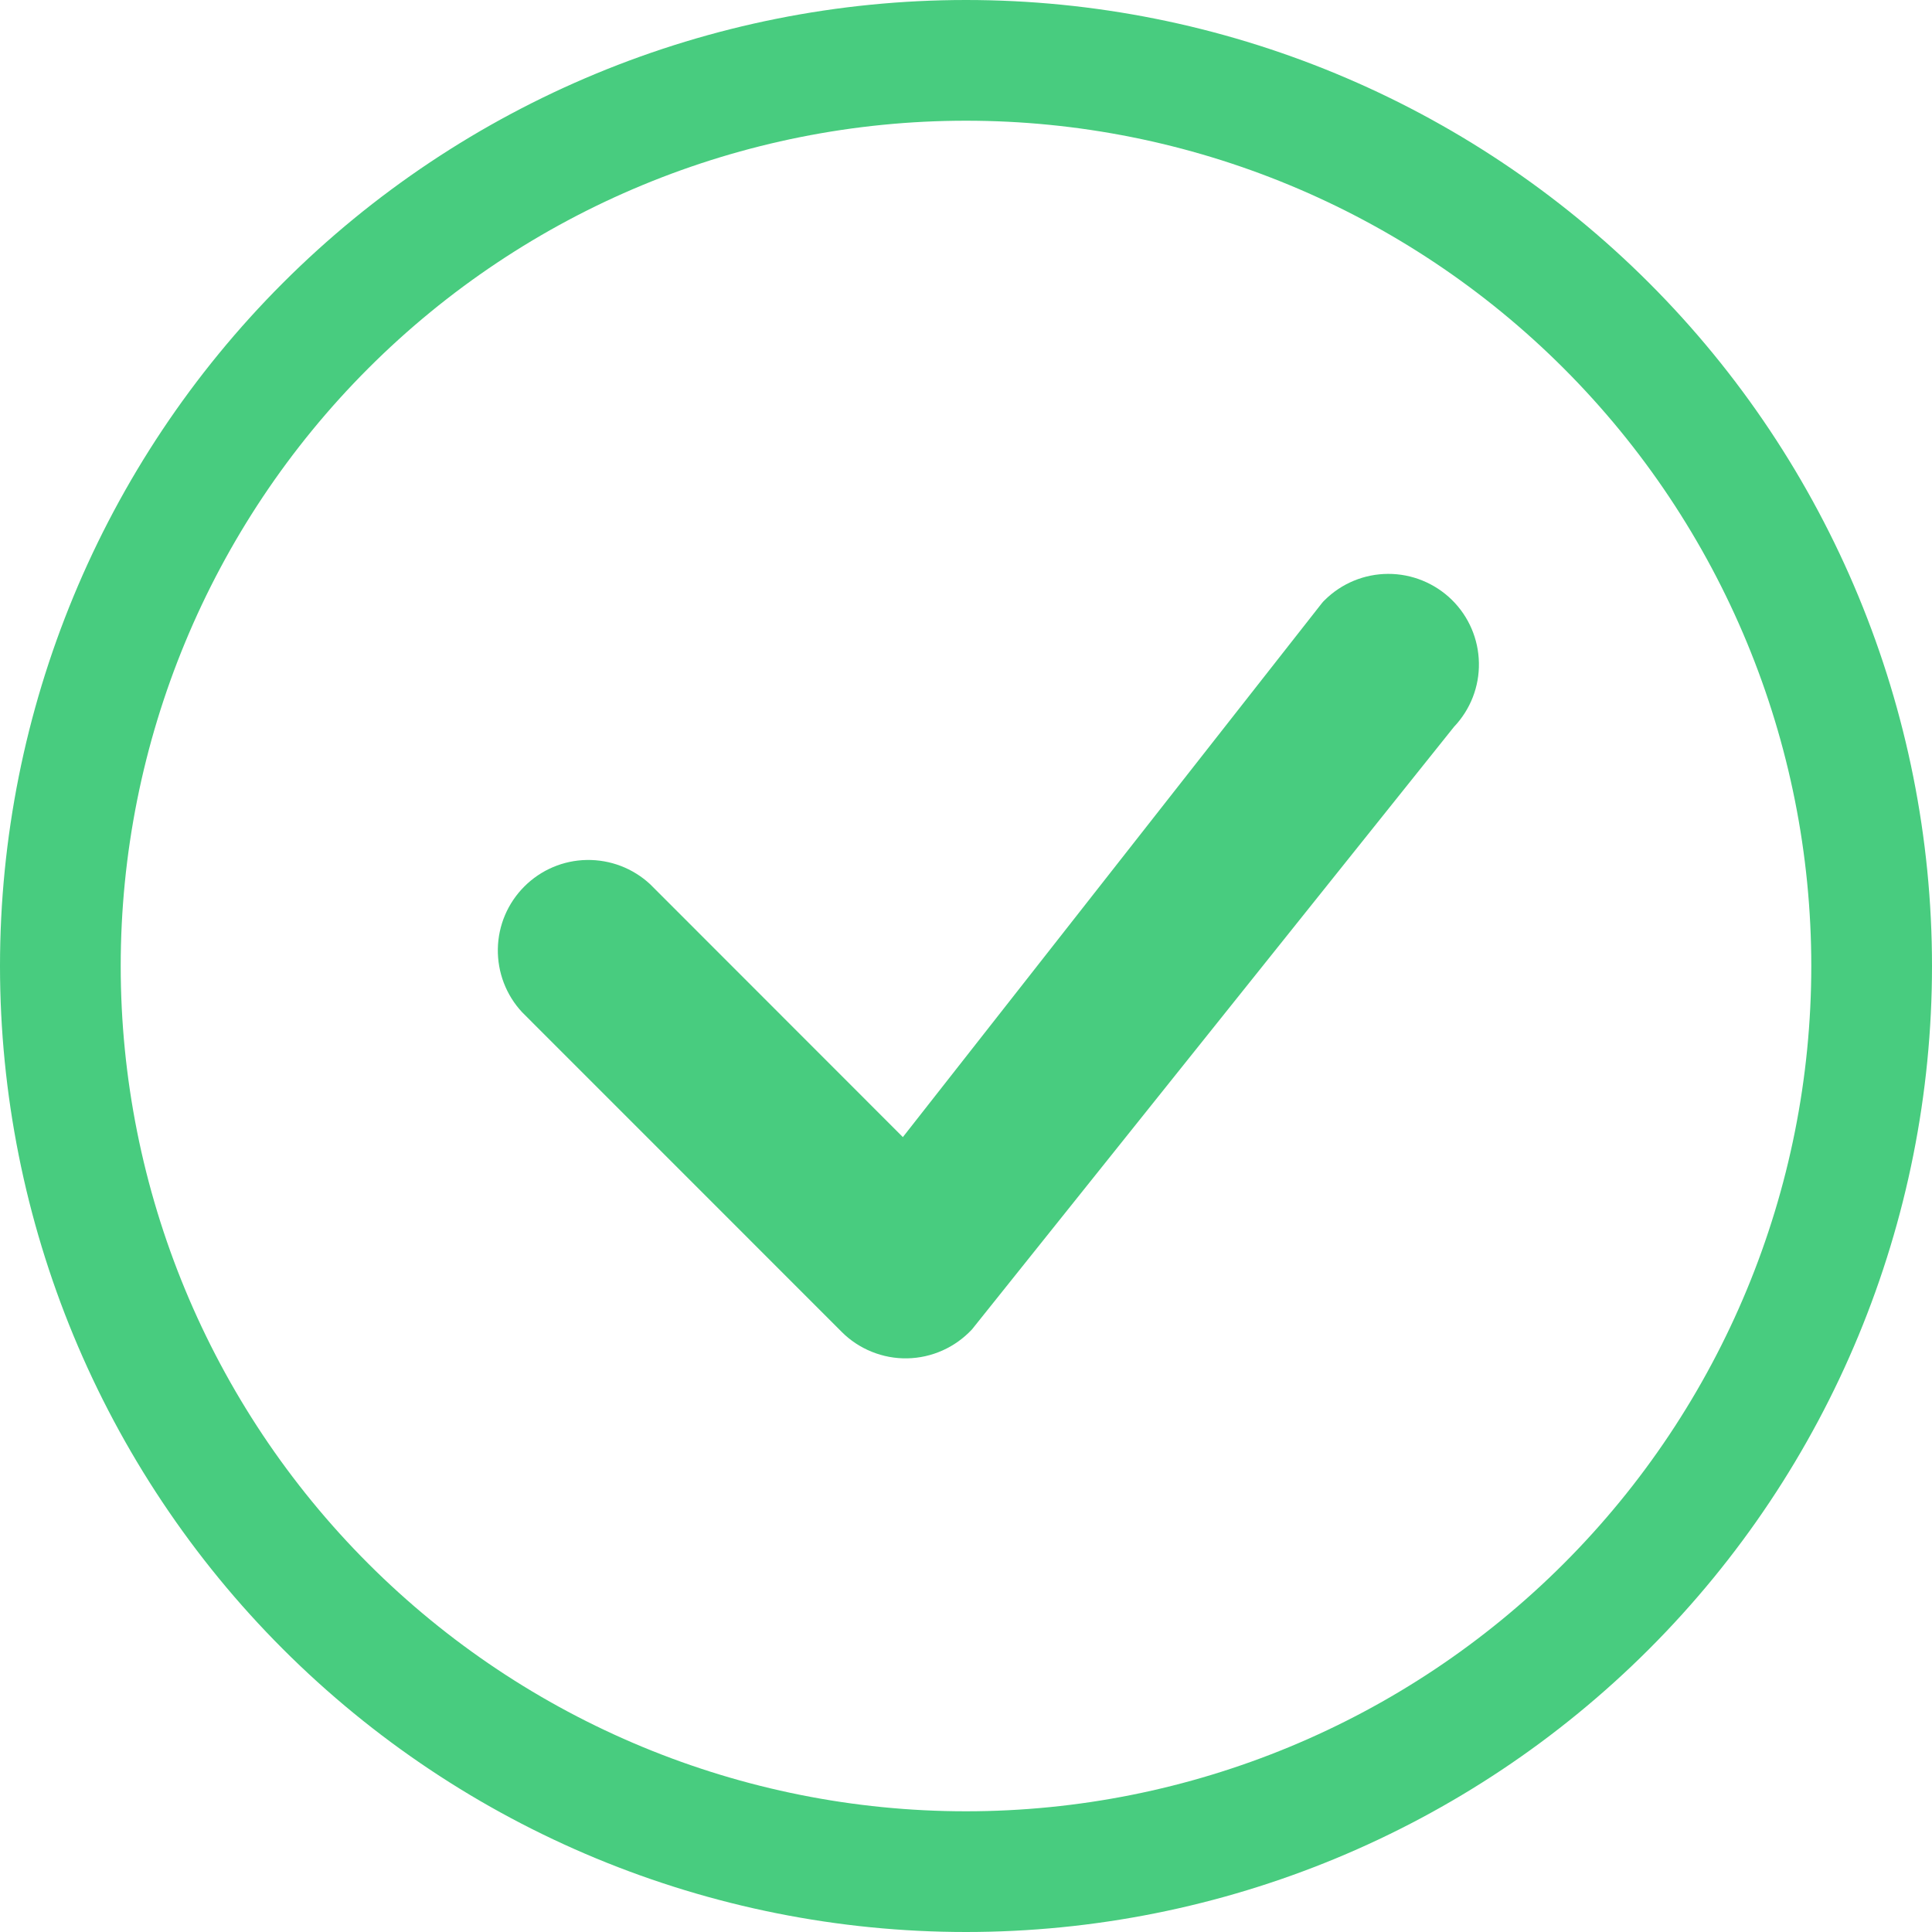
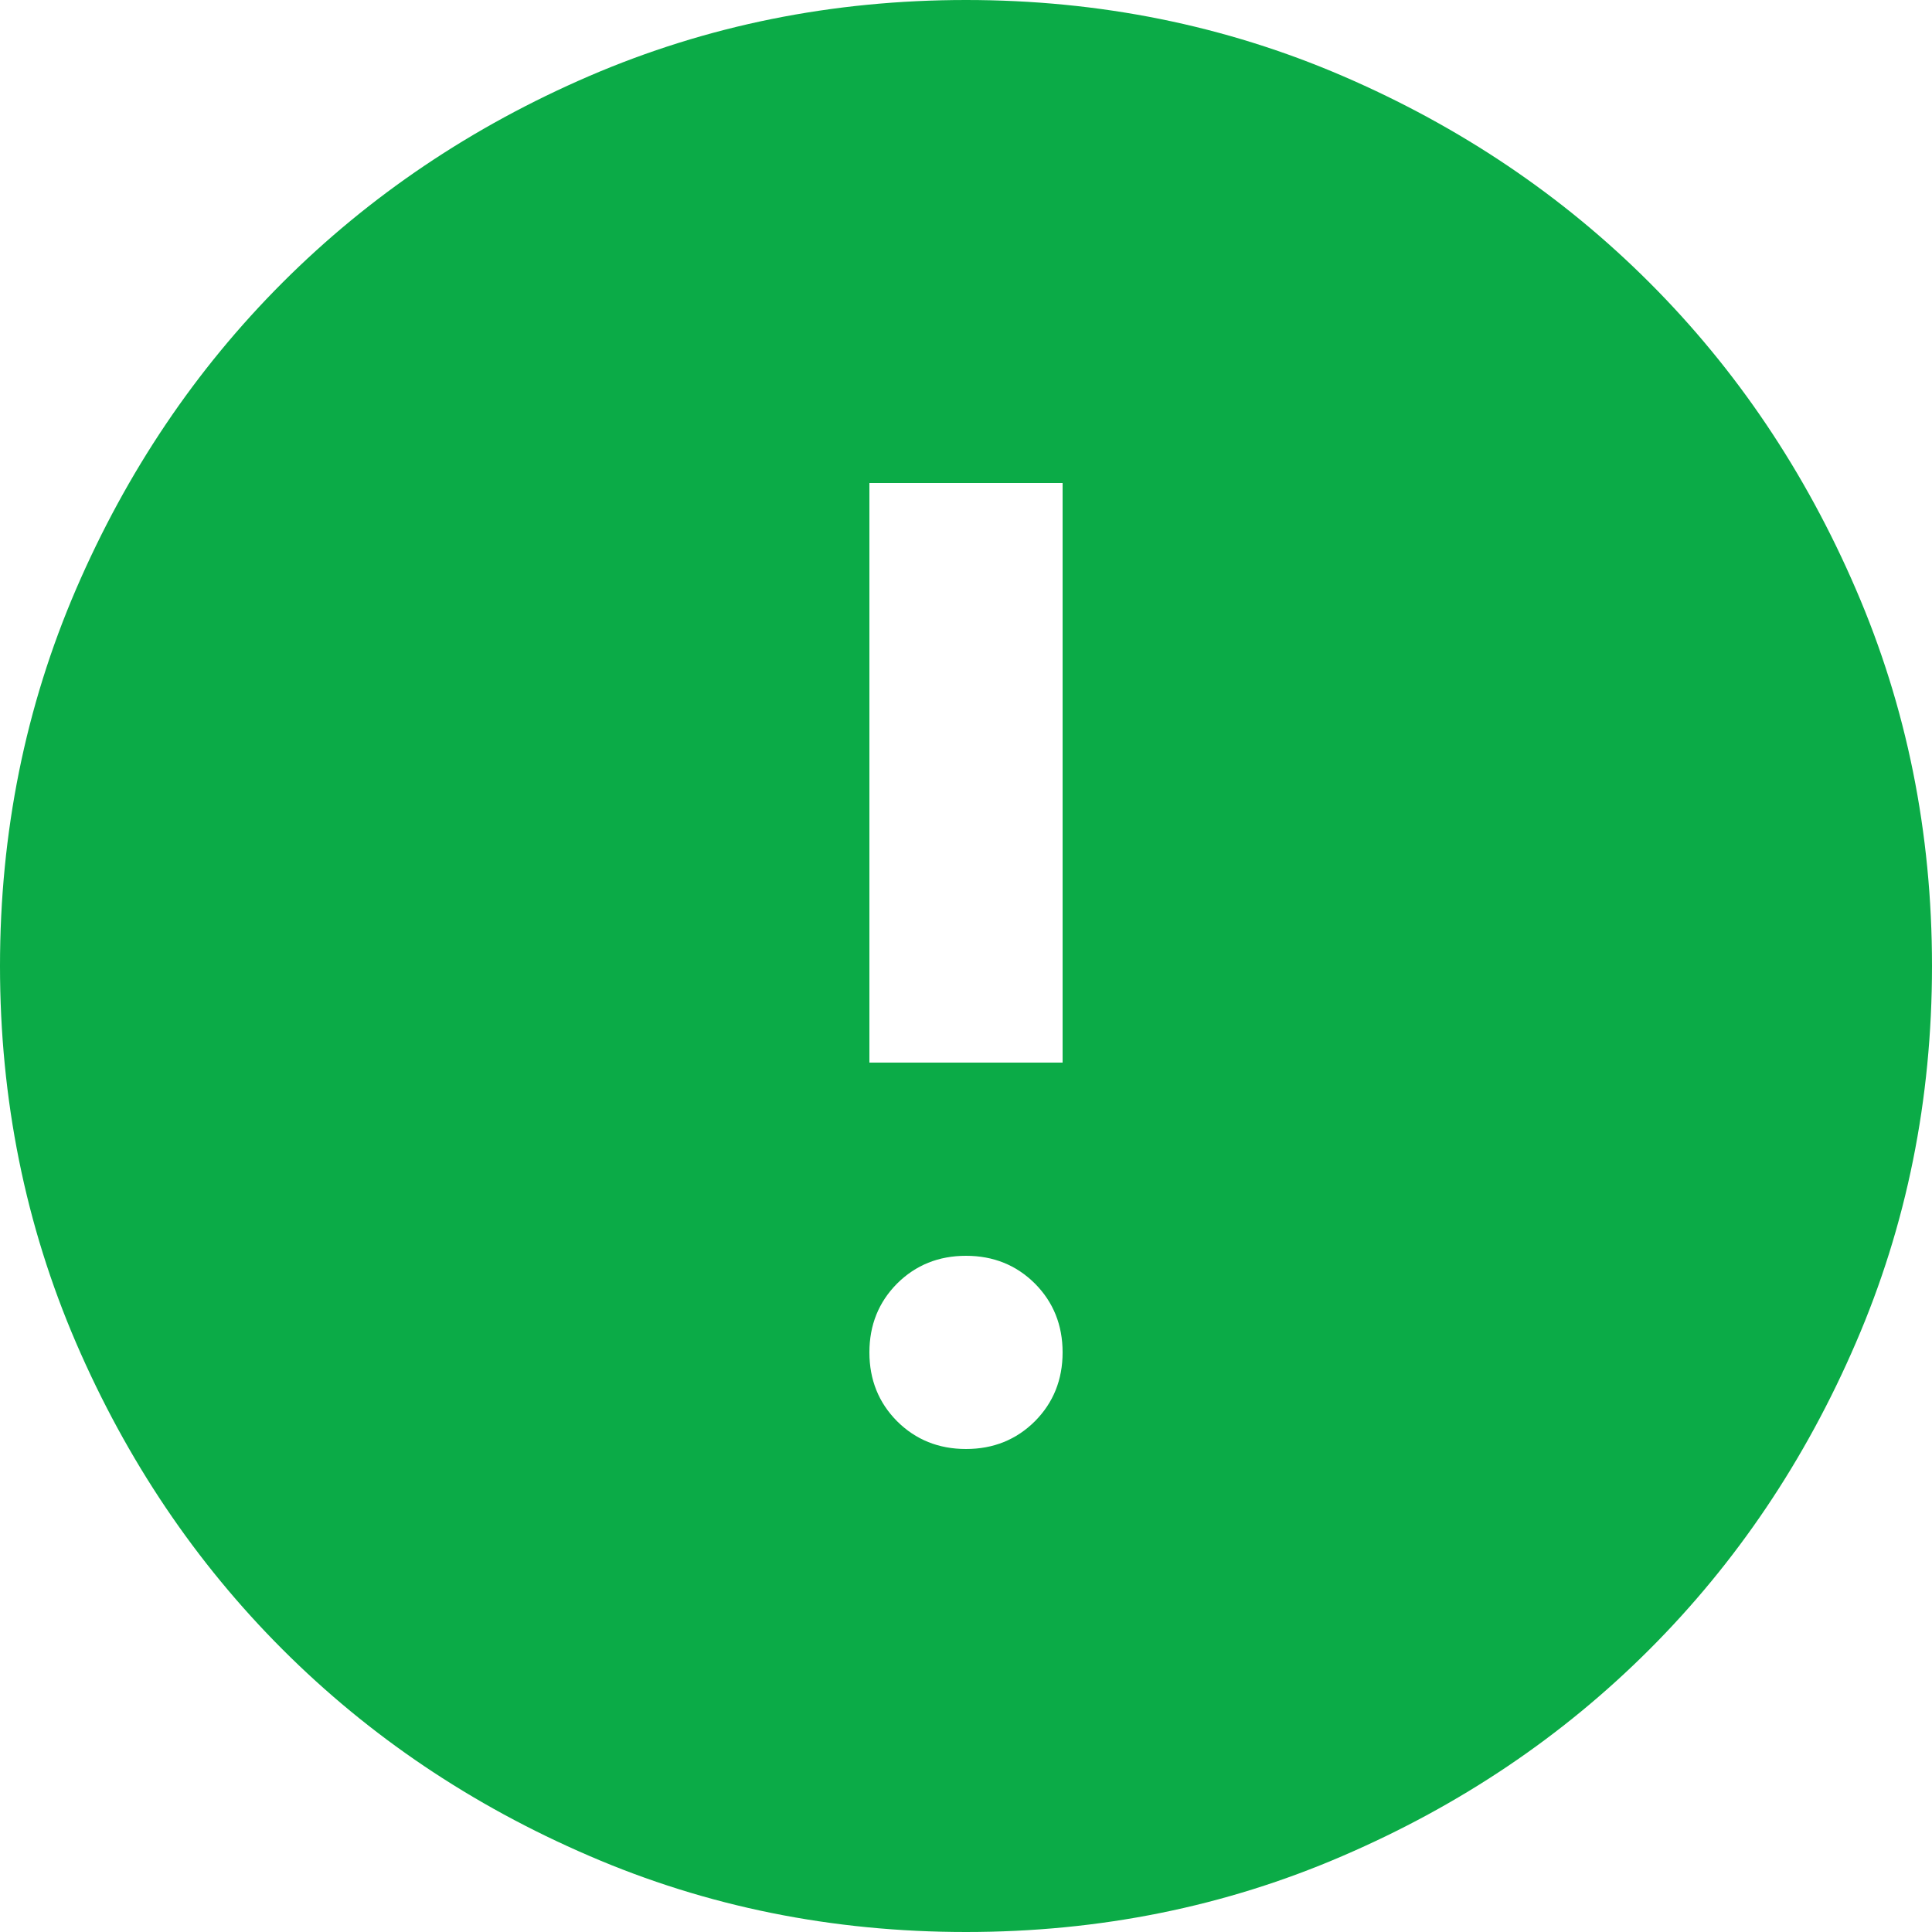
- <svg xmlns="http://www.w3.org/2000/svg" width="25" height="25" viewBox="0 0 25 25" fill="none">
-   <path d="M12.5 23.438C9.599 23.438 6.817 22.285 4.766 20.234C2.715 18.183 1.562 15.401 1.562 12.5C1.562 9.599 2.715 6.817 4.766 4.766C6.817 2.715 9.599 1.562 12.5 1.562C15.401 1.562 18.183 2.715 20.234 4.766C22.285 6.817 23.438 9.599 23.438 12.5C23.438 15.401 22.285 18.183 20.234 20.234C18.183 22.285 15.401 23.438 12.5 23.438ZM12.5 25C15.815 25 18.995 23.683 21.339 21.339C23.683 18.995 25 15.815 25 12.5C25 9.185 23.683 6.005 21.339 3.661C18.995 1.317 15.815 0 12.5 0C9.185 0 6.005 1.317 3.661 3.661C1.317 6.005 0 9.185 0 12.5C0 15.815 1.317 18.995 3.661 21.339C6.005 23.683 9.185 25 12.5 25Z" fill="#48CC7F" />
-   <path d="M17.141 7.766C17.13 7.776 17.119 7.788 17.109 7.8L11.683 14.714L8.413 11.442C8.19 11.235 7.897 11.123 7.593 11.128C7.289 11.133 7 11.256 6.785 11.471C6.57 11.686 6.447 11.975 6.442 12.279C6.437 12.582 6.549 12.876 6.756 13.098L10.891 17.234C11.002 17.346 11.135 17.433 11.281 17.492C11.427 17.551 11.583 17.58 11.74 17.577C11.898 17.574 12.053 17.539 12.196 17.475C12.34 17.411 12.469 17.318 12.577 17.203L18.814 9.406C19.026 9.183 19.143 8.886 19.137 8.578C19.132 8.27 19.006 7.977 18.786 7.761C18.566 7.546 18.27 7.425 17.962 7.426C17.654 7.427 17.359 7.549 17.141 7.766Z" fill="#48CC7F" />
+ <svg xmlns="http://www.w3.org/2000/svg" width="20" height="20" viewBox="0 0 20 20" fill="none">
+   <path d="M10 15C10.283 15 10.521 14.904 10.713 14.713C10.904 14.521 11 14.283 11 14C11 13.717 10.904 13.479 10.713 13.287C10.521 13.096 10.283 13 10 13C9.717 13 9.479 13.096 9.287 13.287C9.096 13.479 9 13.717 9 14C9 14.283 9.096 14.521 9.287 14.713C9.479 14.904 9.717 15 10 15ZM9 11H11V5H9V11ZM10 20C8.617 20 7.317 19.738 6.1 19.212C4.883 18.688 3.825 17.975 2.925 17.075C2.025 16.175 1.312 15.117 0.787 13.9C0.263 12.683 0 11.383 0 10C0 8.617 0.263 7.317 0.787 6.1C1.312 4.883 2.025 3.825 2.925 2.925C3.825 2.025 4.883 1.312 6.1 0.787C7.317 0.263 8.617 0 10 0C11.383 0 12.683 0.263 13.9 0.787C15.117 1.312 16.175 2.025 17.075 2.925C17.975 3.825 18.688 4.883 19.212 6.1C19.738 7.317 20 8.617 20 10C20 11.383 19.738 12.683 19.212 13.9C18.688 15.117 17.975 16.175 17.075 17.075C16.175 17.975 15.117 18.688 13.9 19.212C12.683 19.738 11.383 20 10 20Z" fill="#0BAB47" />
</svg>
